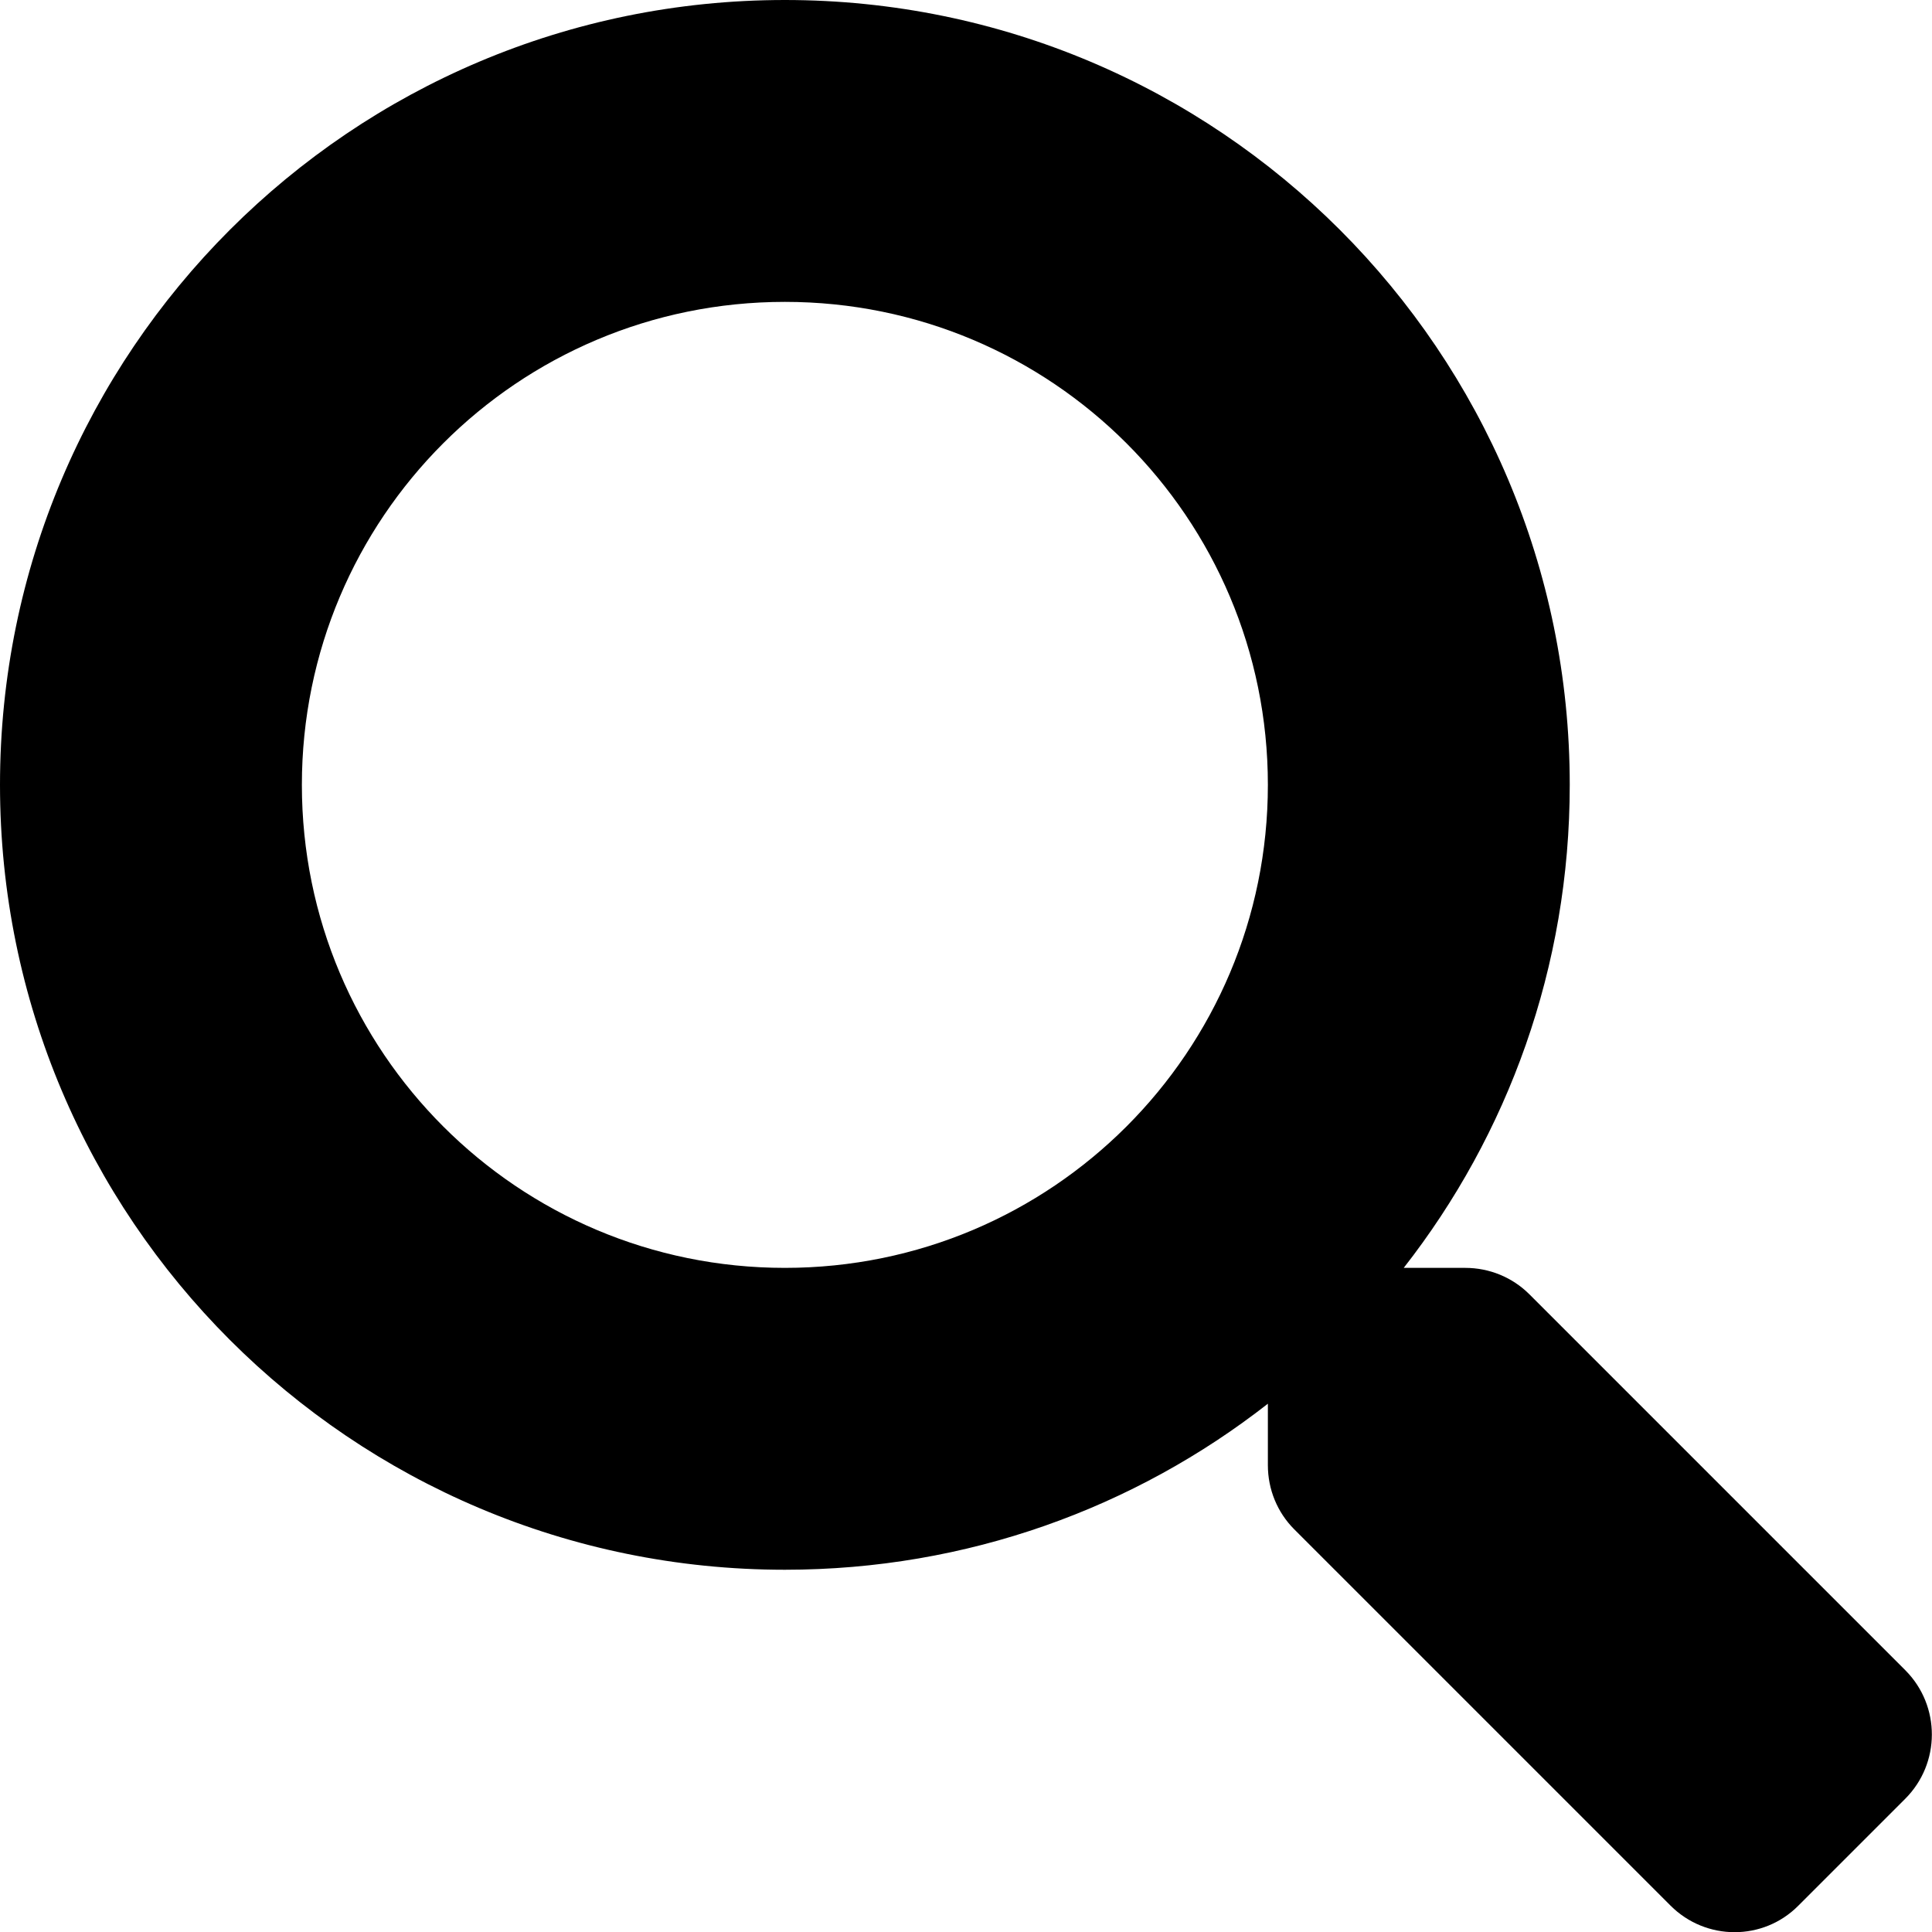
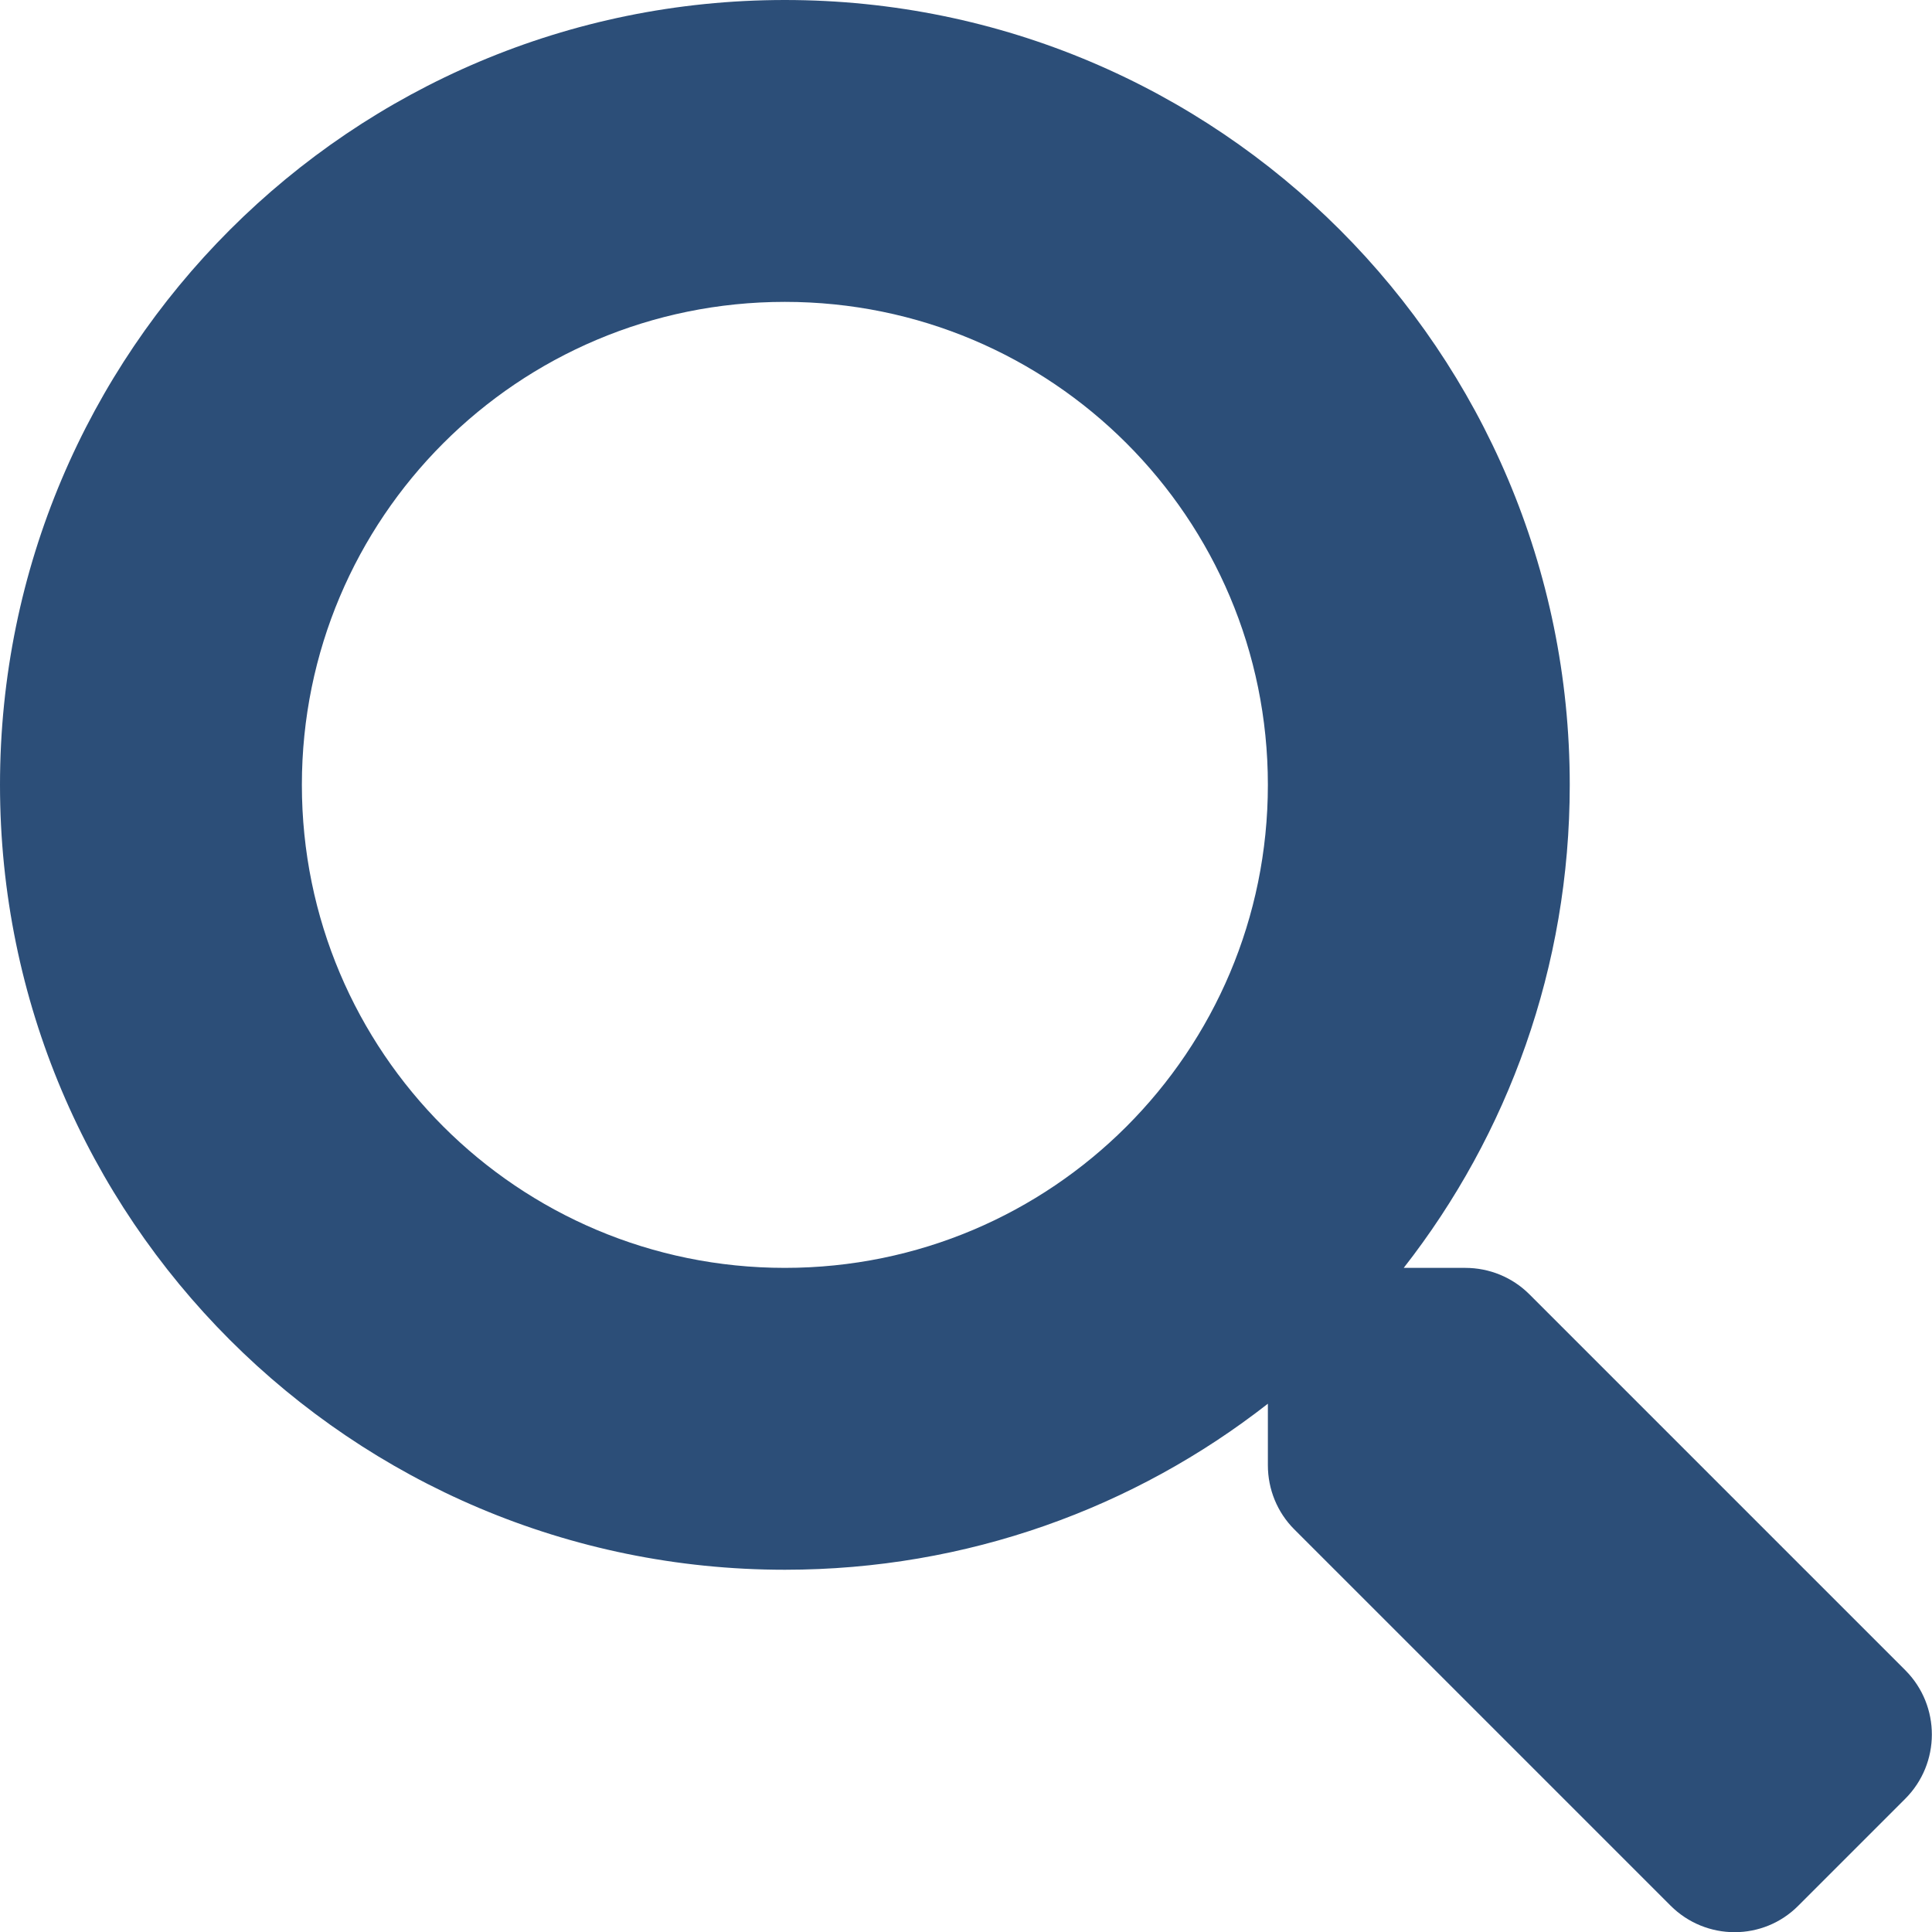
<svg xmlns="http://www.w3.org/2000/svg" aria-hidden="true" focusable="false" data-prefix="fas" data-icon="search" class="svg-inline--fa fa-search fa-w-16" role="img" viewBox="0 0 512 512">
-   <path fill="currentColor" d="M505 442.7L405.3 343c-4.5-4.5-10.6-7-17-7H372c27.6-35.3 44-79.7 44-128C416 93.1 322.9 0 208 0S0 93.1 0 208s93.1 208 208 208c48.3 0 92.7-16.4 128-44v16.3c0 6.4 2.5 12.5 7 17l99.7 99.7c9.4 9.4 24.6 9.4 33.9 0l28.3-28.3c9.4-9.4 9.4-24.6.1-34zM208 336c-70.7 0-128-57.2-128-128 0-70.7 57.2-128 128-128 70.7 0 128 57.2 128 128 0 70.7-57.2 128-128 128z" />
+   <path fill="#2c4e78" d="M505 442.7L405.3 343c-4.5-4.5-10.6-7-17-7H372c27.6-35.3 44-79.7 44-128C416 93.1 322.9 0 208 0S0 93.1 0 208s93.1 208 208 208c48.3 0 92.7-16.4 128-44v16.3c0 6.4 2.5 12.5 7 17l99.7 99.7c9.4 9.4 24.6 9.4 33.9 0l28.3-28.3c9.4-9.4 9.4-24.6.1-34zM208 336c-70.7 0-128-57.2-128-128 0-70.7 57.2-128 128-128 70.7 0 128 57.2 128 128 0 70.7-57.2 128-128 128z" />
</svg>
